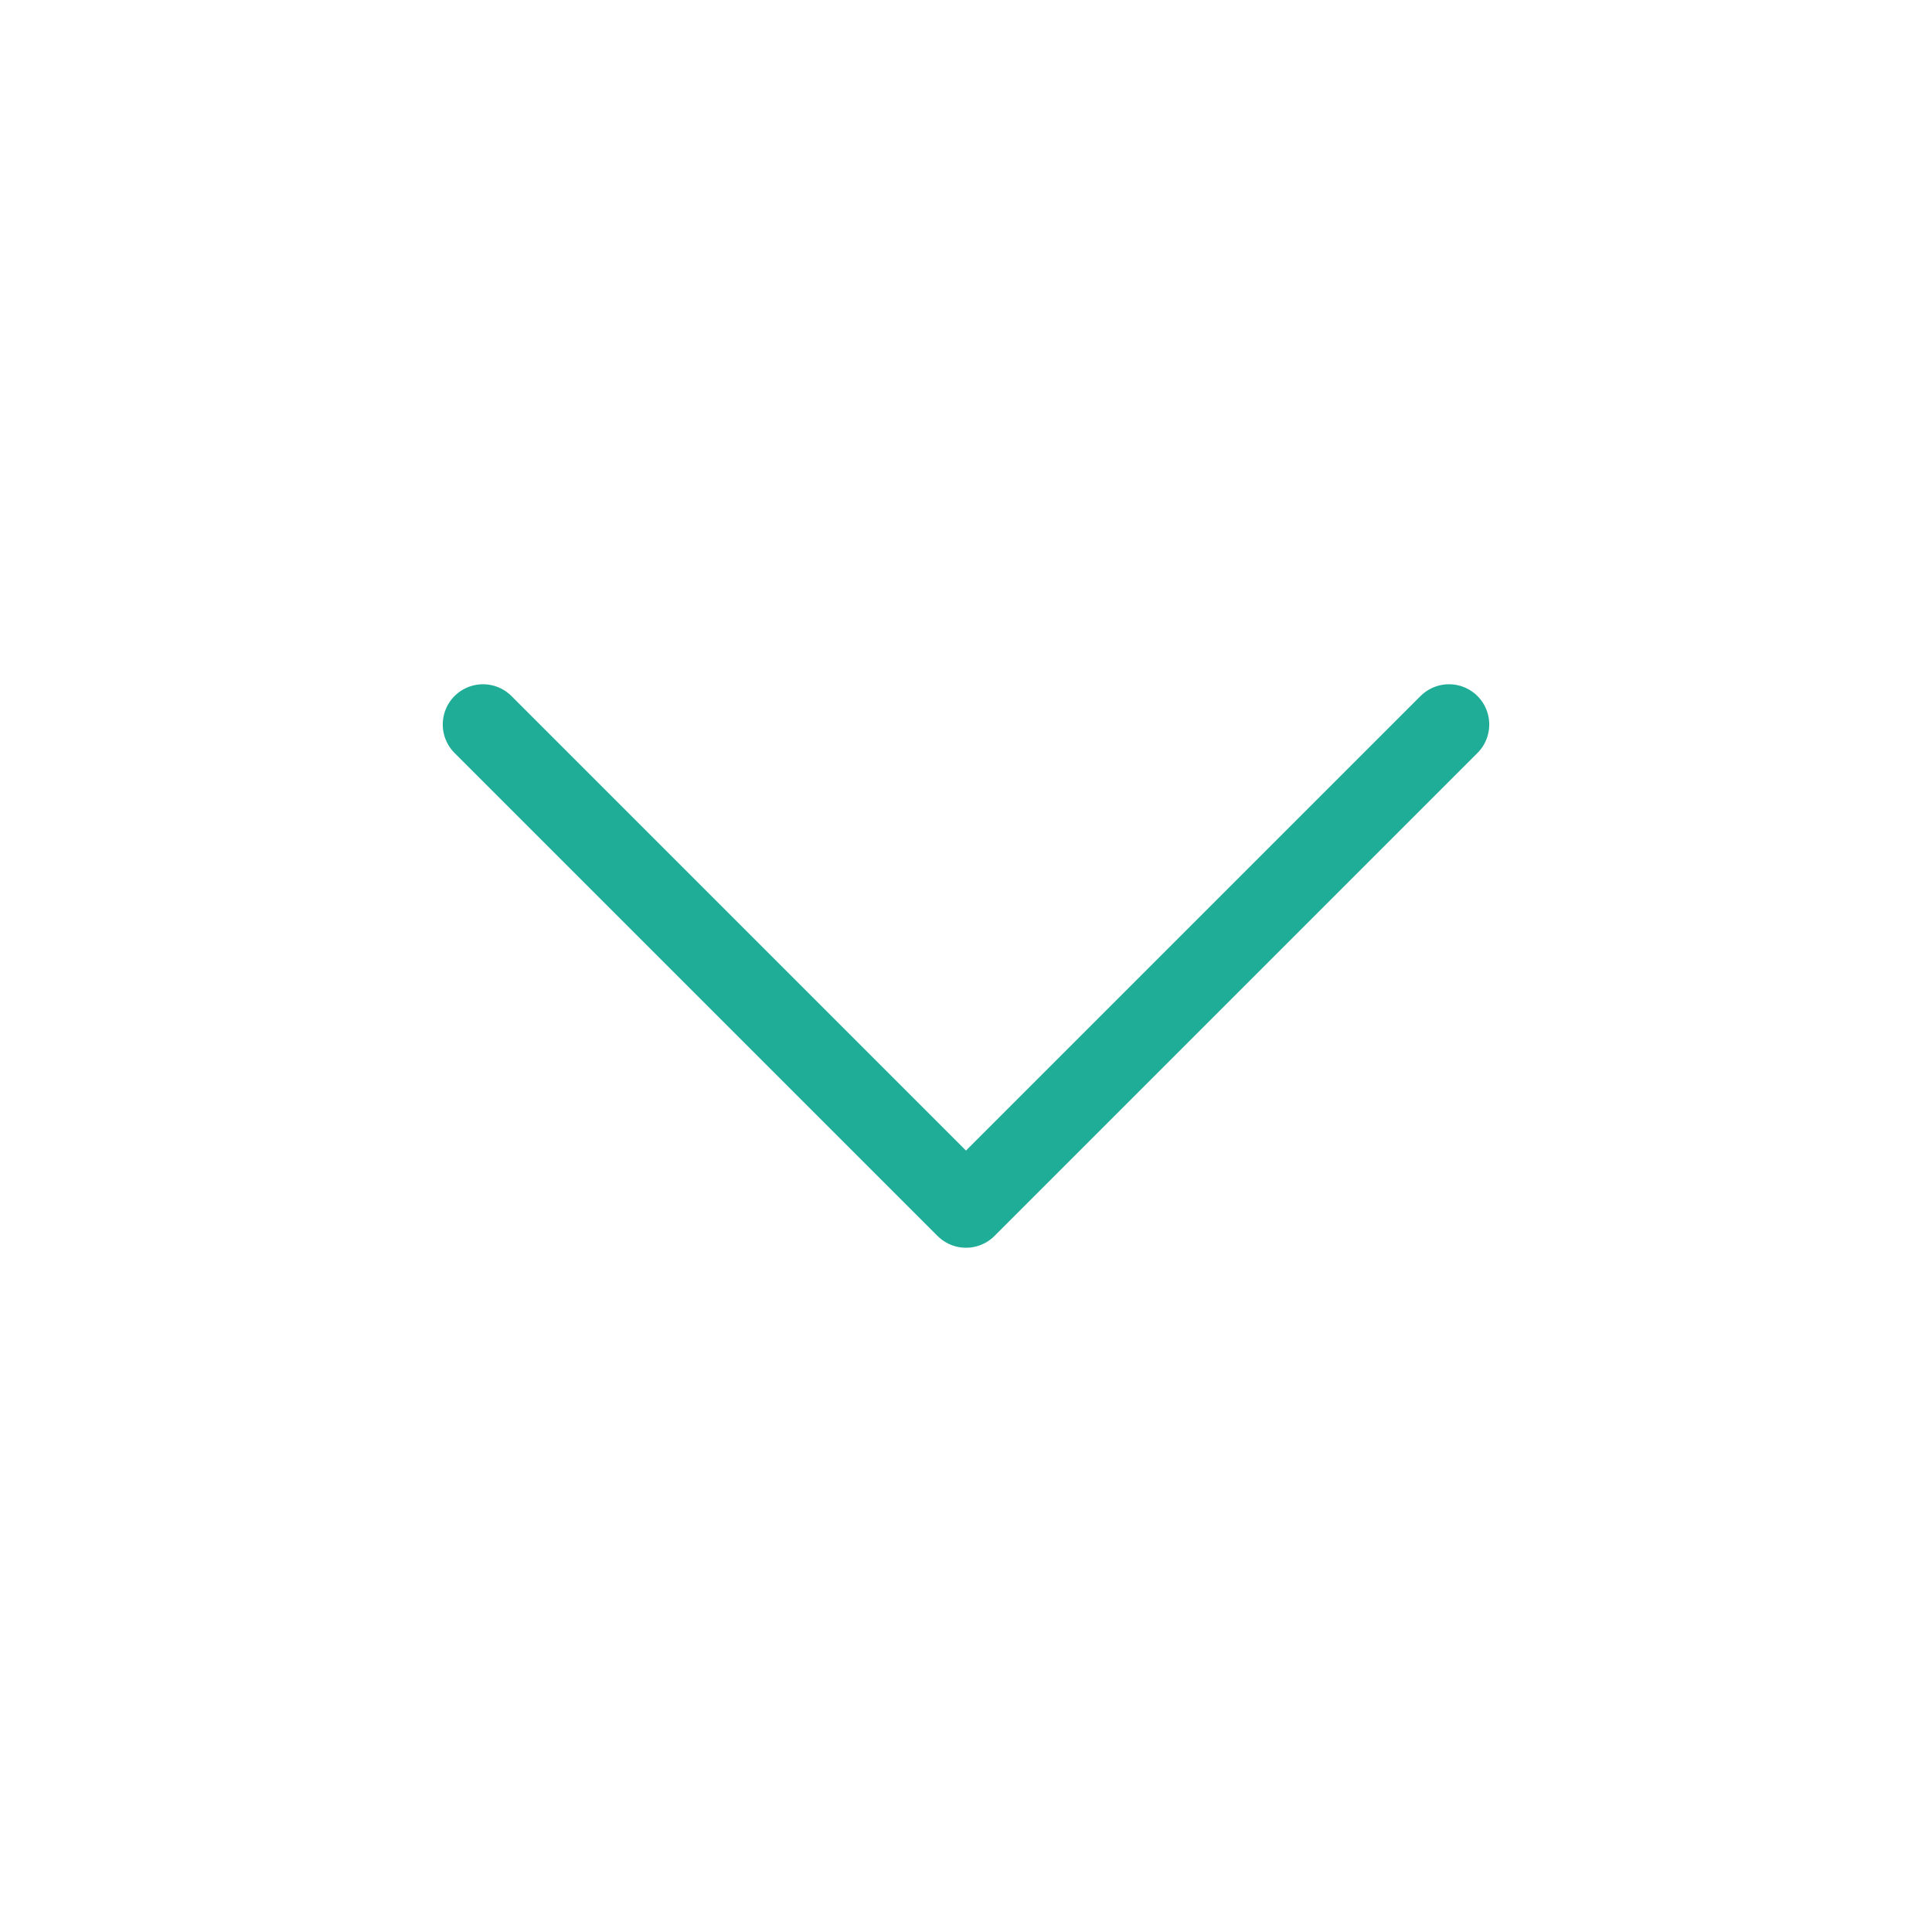
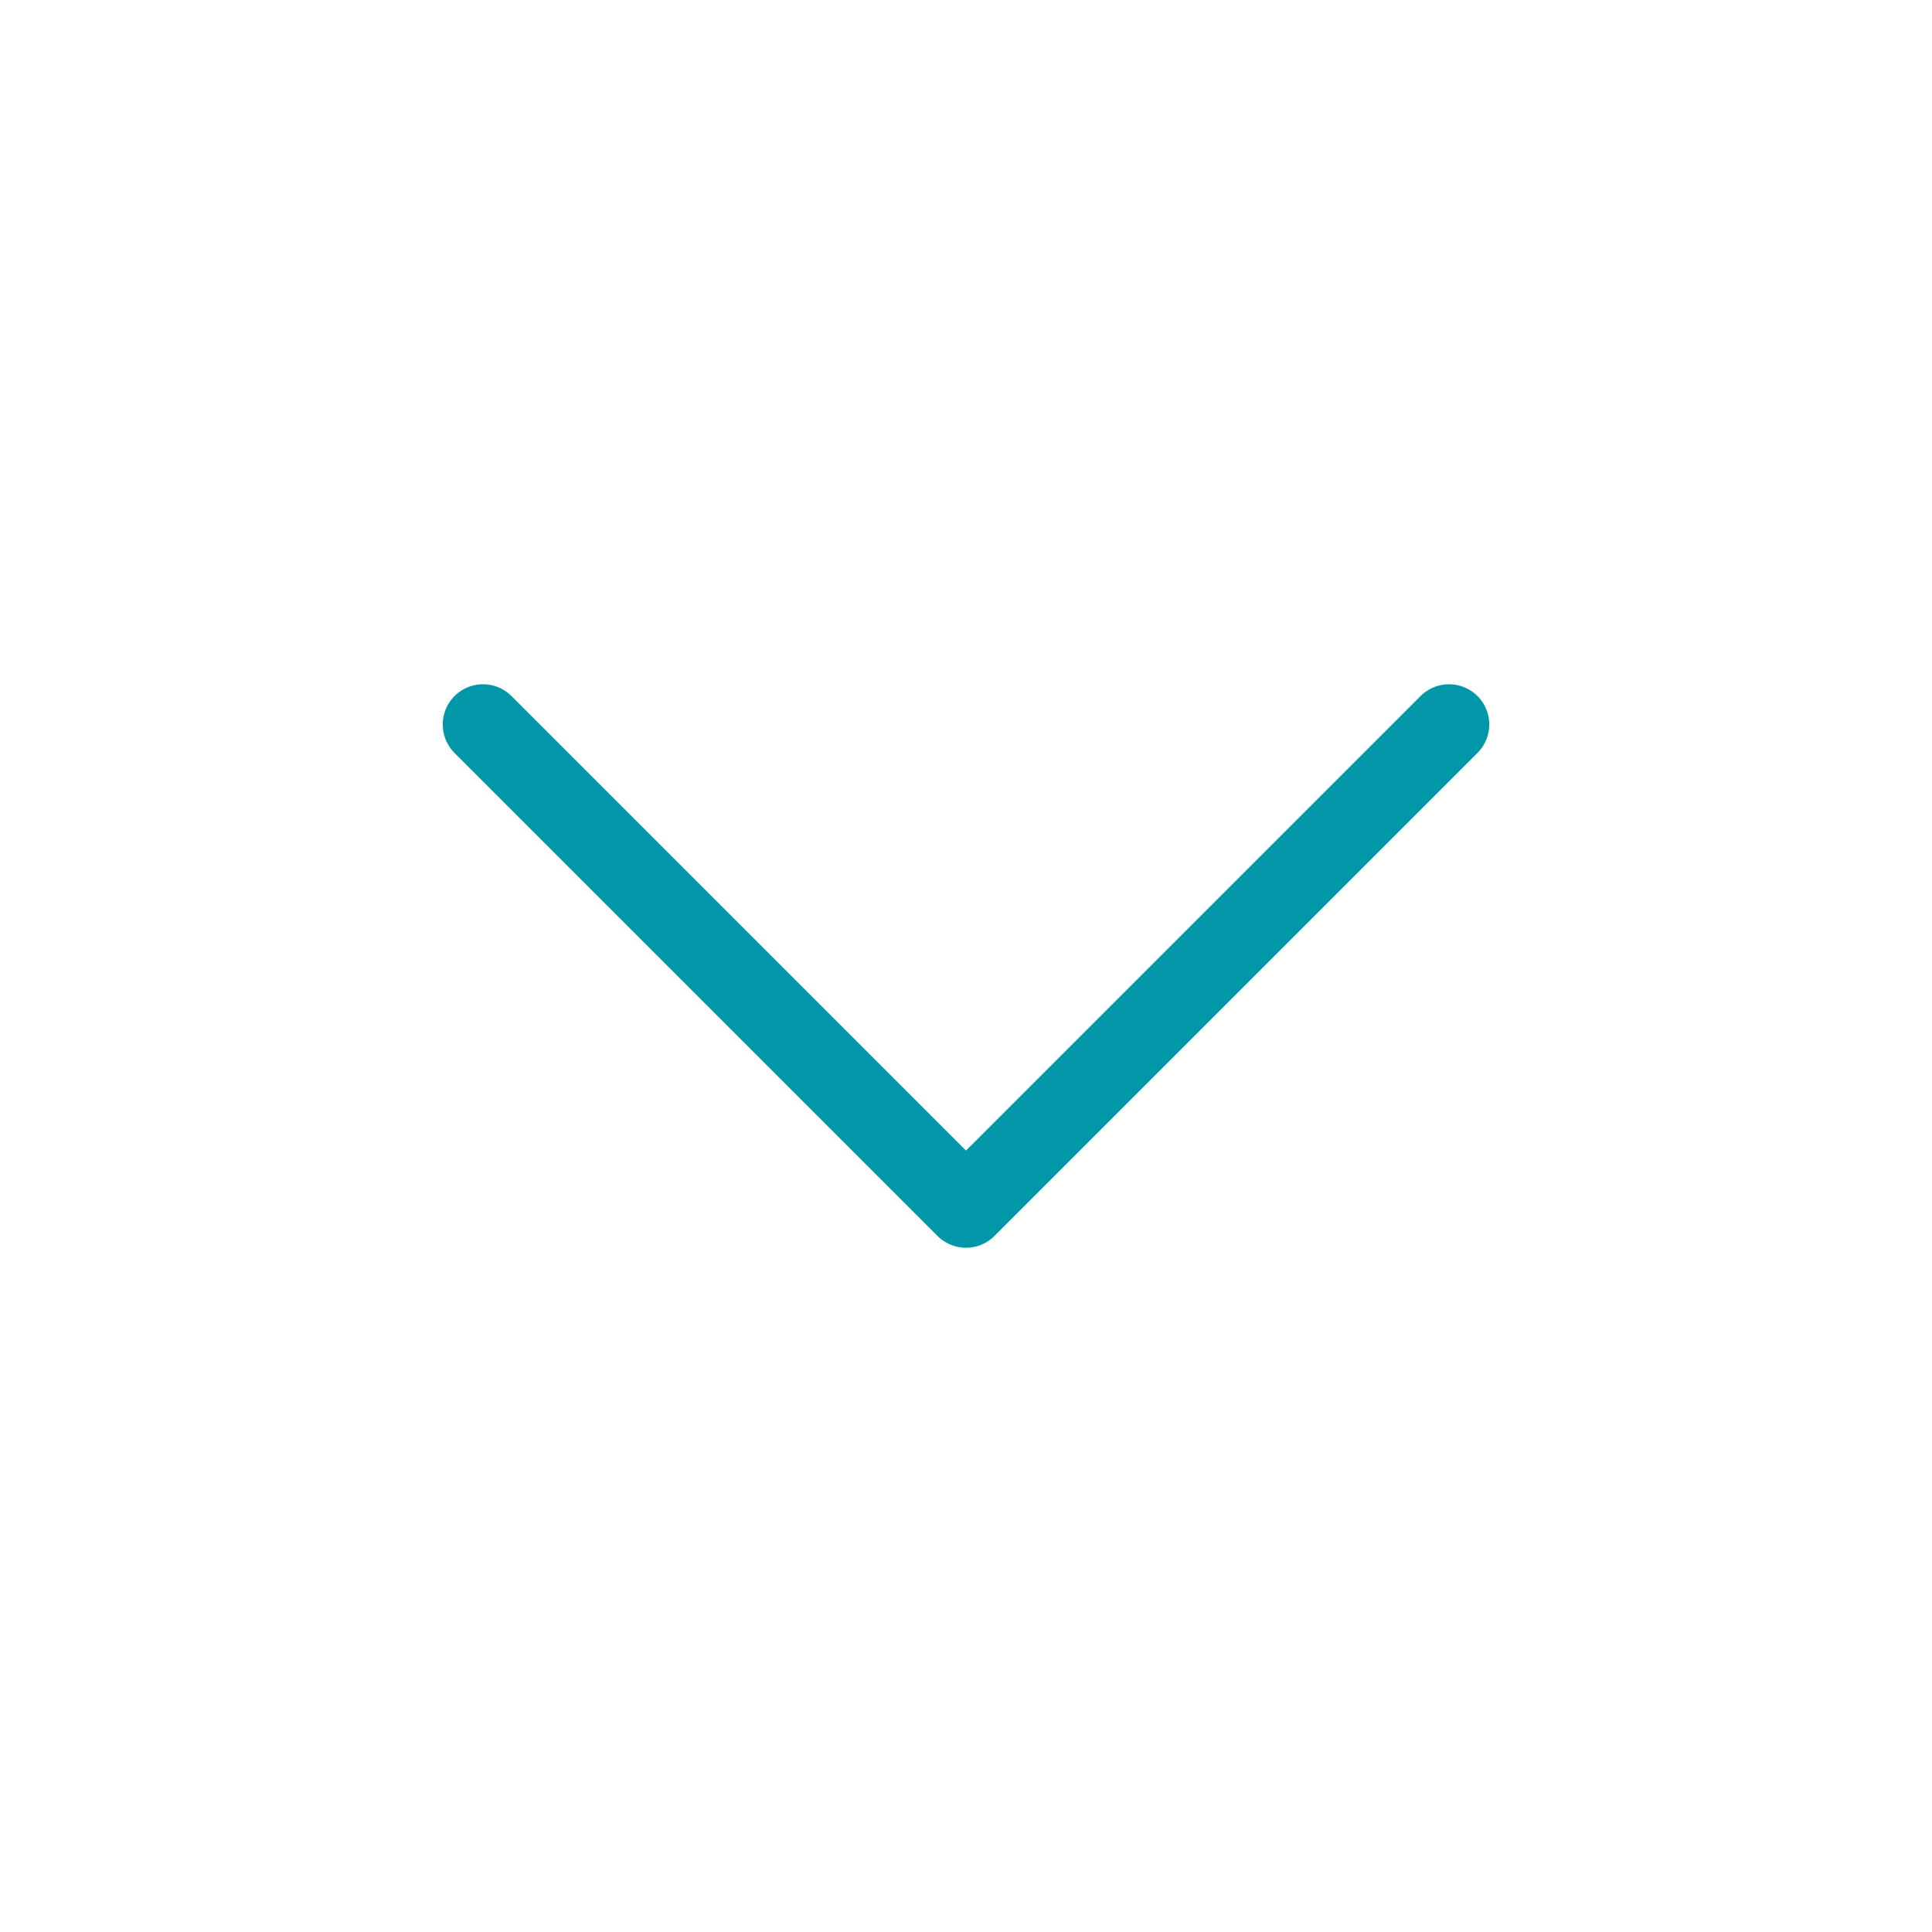
<svg xmlns="http://www.w3.org/2000/svg" width="24" height="24" viewBox="0 0 24 24" fill="none">
-   <path d="M6 9L12 15L18 9" stroke="hsl(171,70%,40%)" stroke-linecap="round" stroke-linejoin="round" />
+   <path d="M6 9L12 15L18 9" stroke="hsl(186,100%,33%)" stroke-linecap="round" stroke-linejoin="round" />
</svg>
